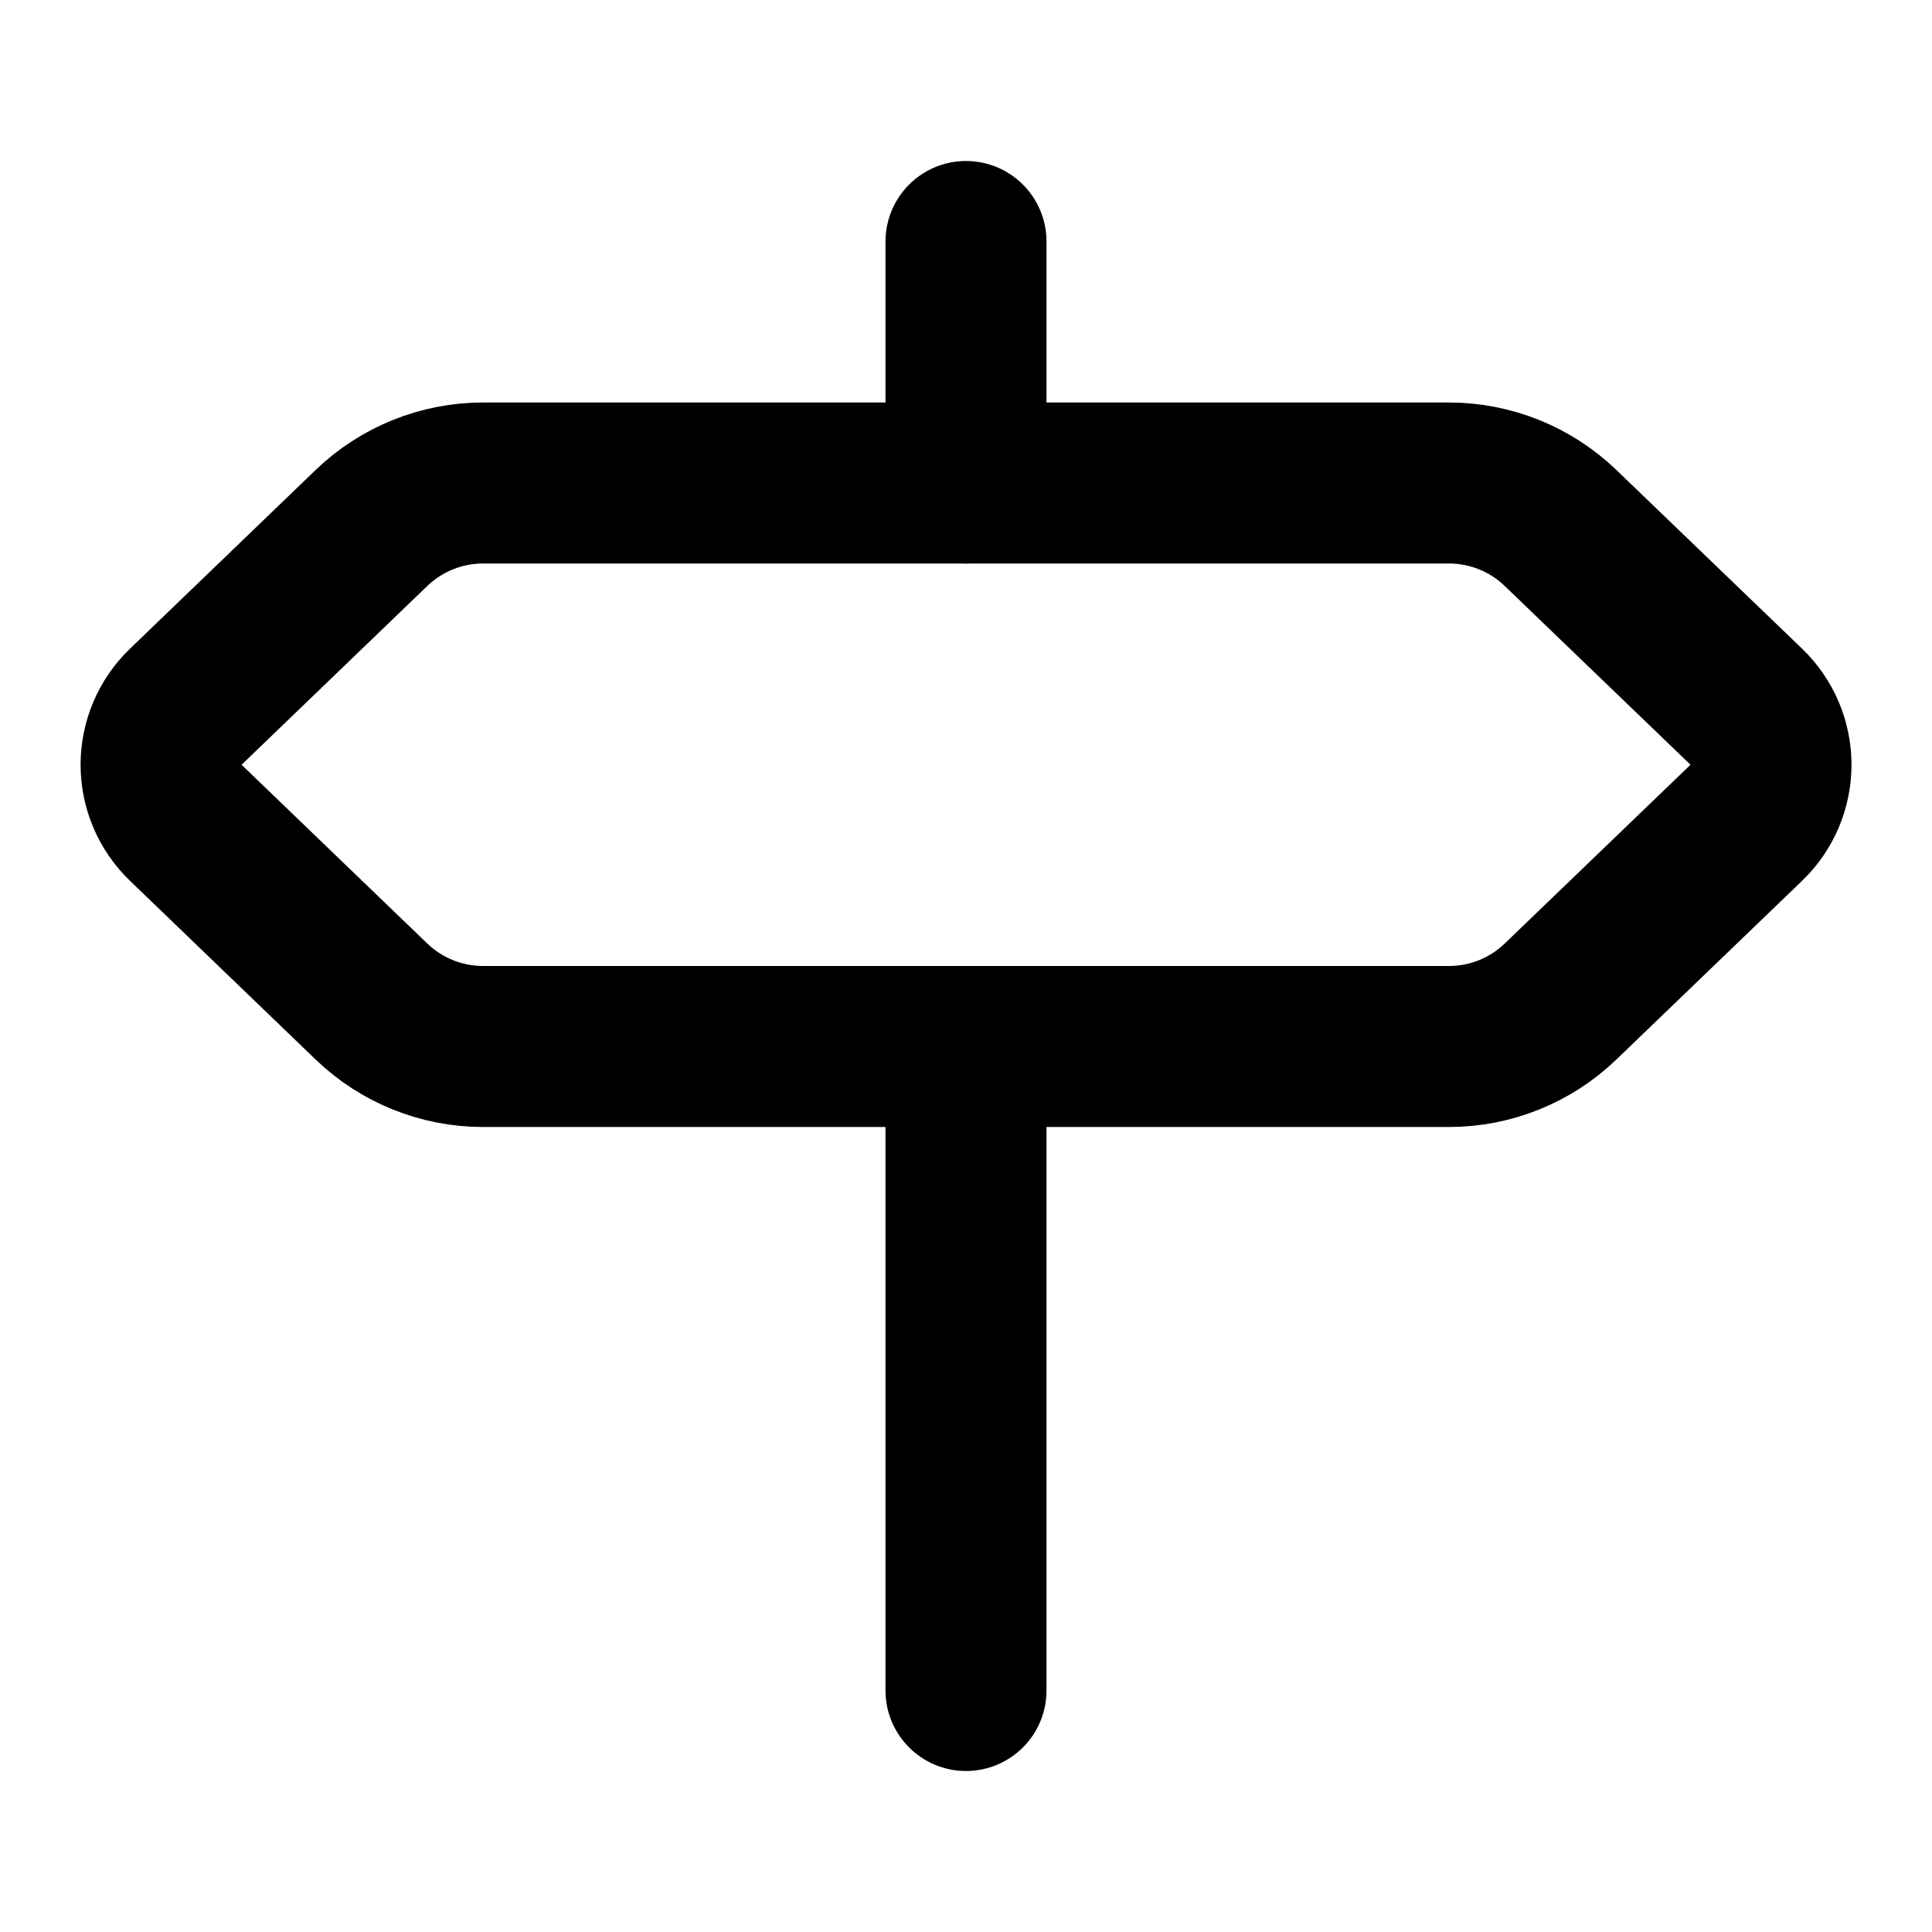
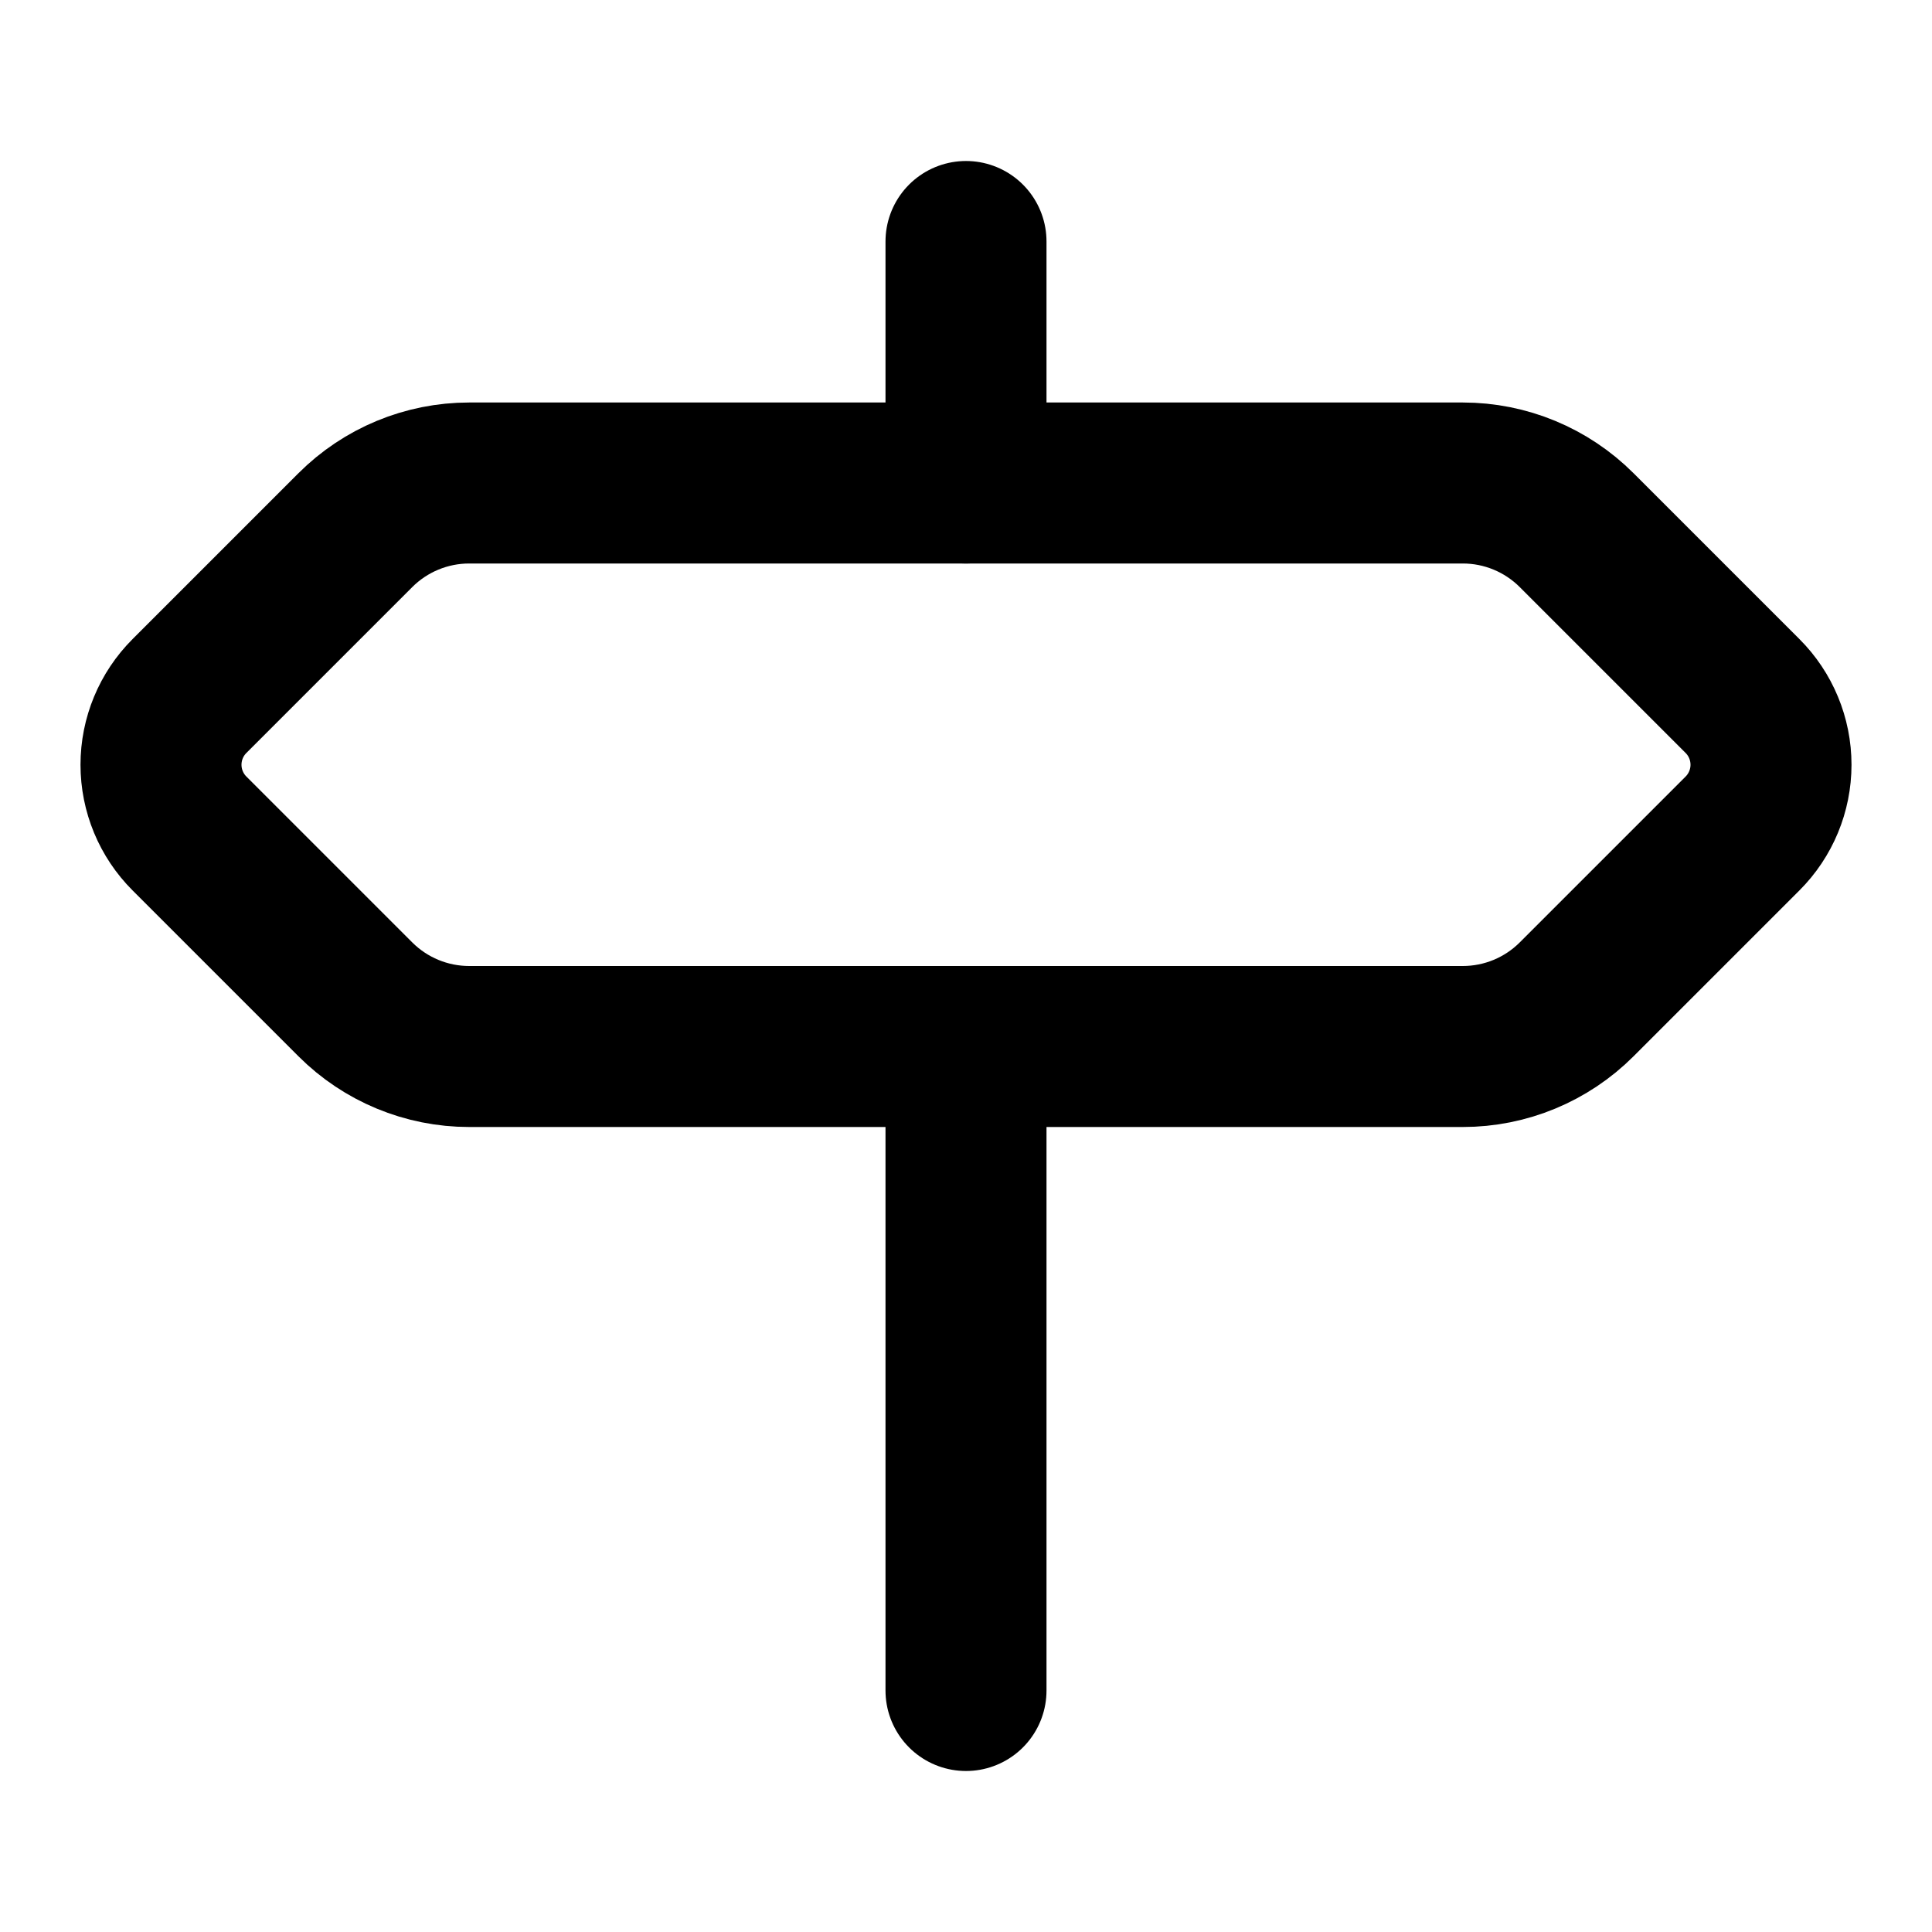
<svg xmlns="http://www.w3.org/2000/svg" viewBox="0 0 24 24" fill="none" stroke="currentColor" stroke-width="2" stroke-linecap="round" stroke-linejoin="round">
  <path d="M12 13v8" />
  <path d="M12 3v3" />
-   <path d="M18 6a2 2 0 0 1 1.387.56l2.307 2.22a1 1 0 0 1 0 1.44l-2.307 2.22A2 2 0 0 1 18 13H6a2 2 0 0 1-1.387-.56l-2.306-2.22a1 1 0 0 1 0-1.44l2.306-2.22A2 2 0 0 1 6 6z" />
+   <path d="M2.354 10.354a1.207 1.207 0 0 1 0-1.708l2.06-2.06A2 2 0 0 1 5.828 6h12.344a2 2 0 0 1 1.414.586l2.06 2.06a1.207 1.207 0 0 1 0 1.708l-2.06 2.06a2 2 0 0 1-1.414.586H5.828a2 2 0 0 1-1.414-.586z" />
</svg>
